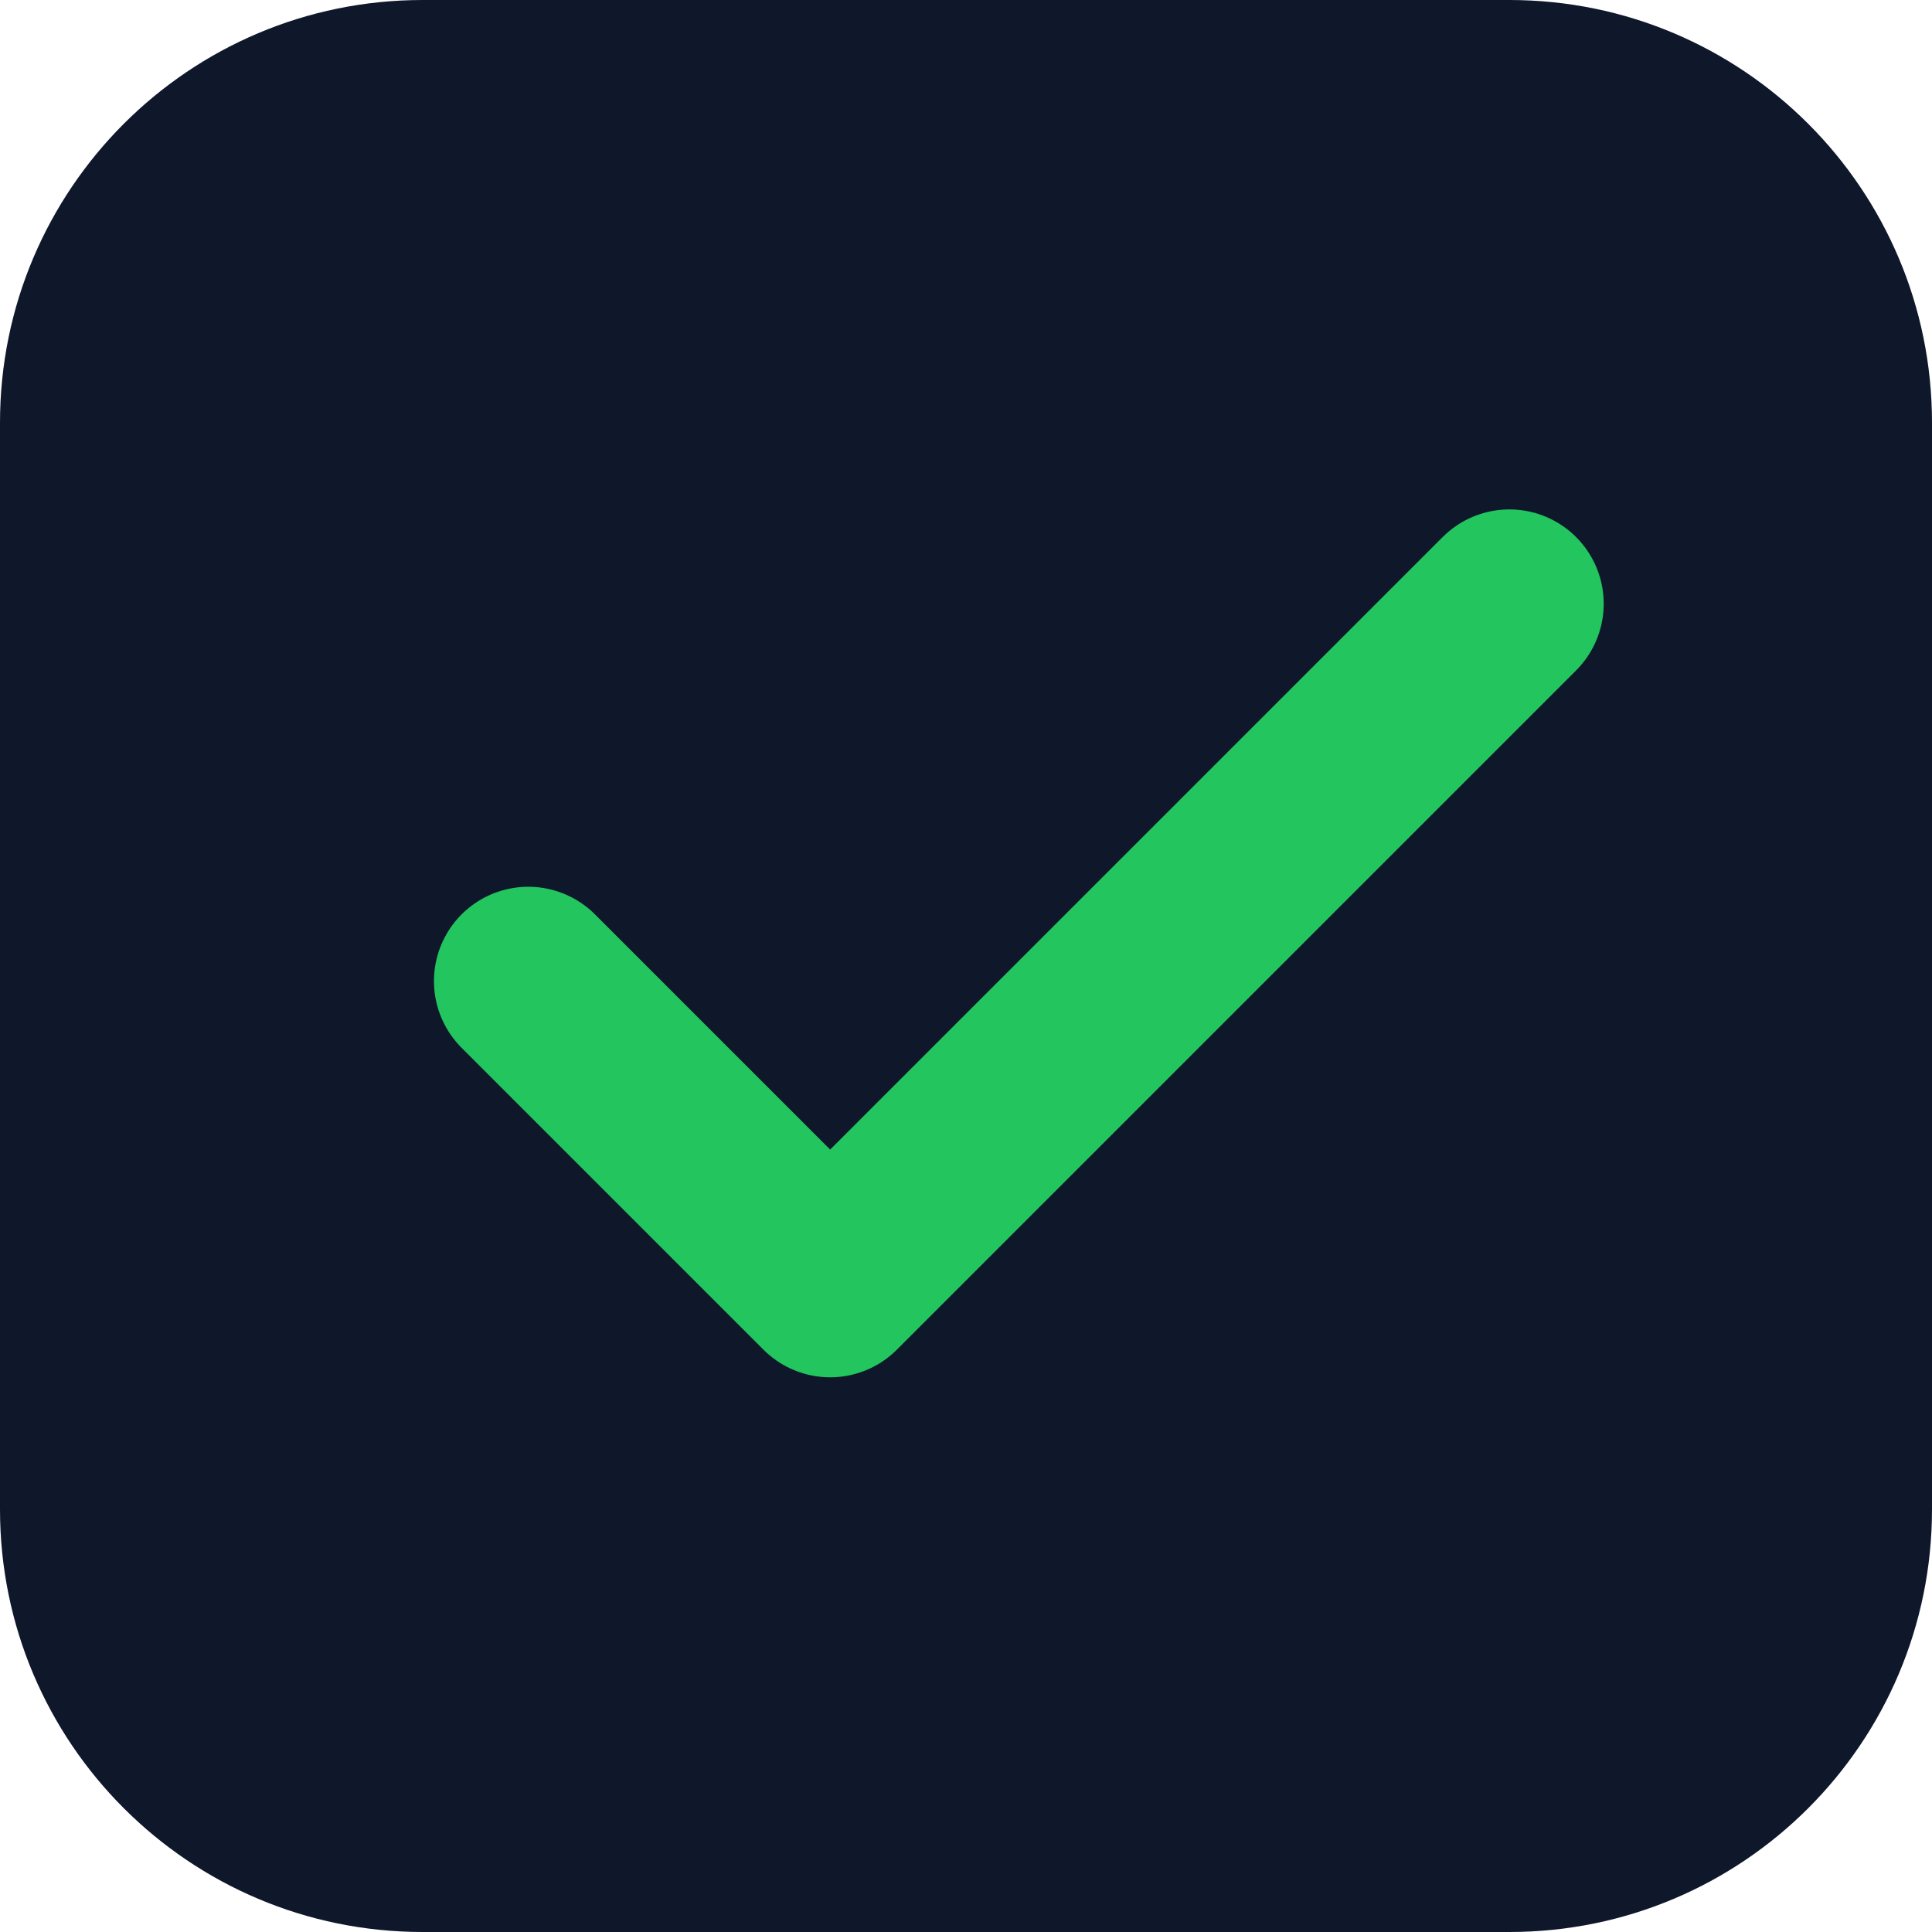
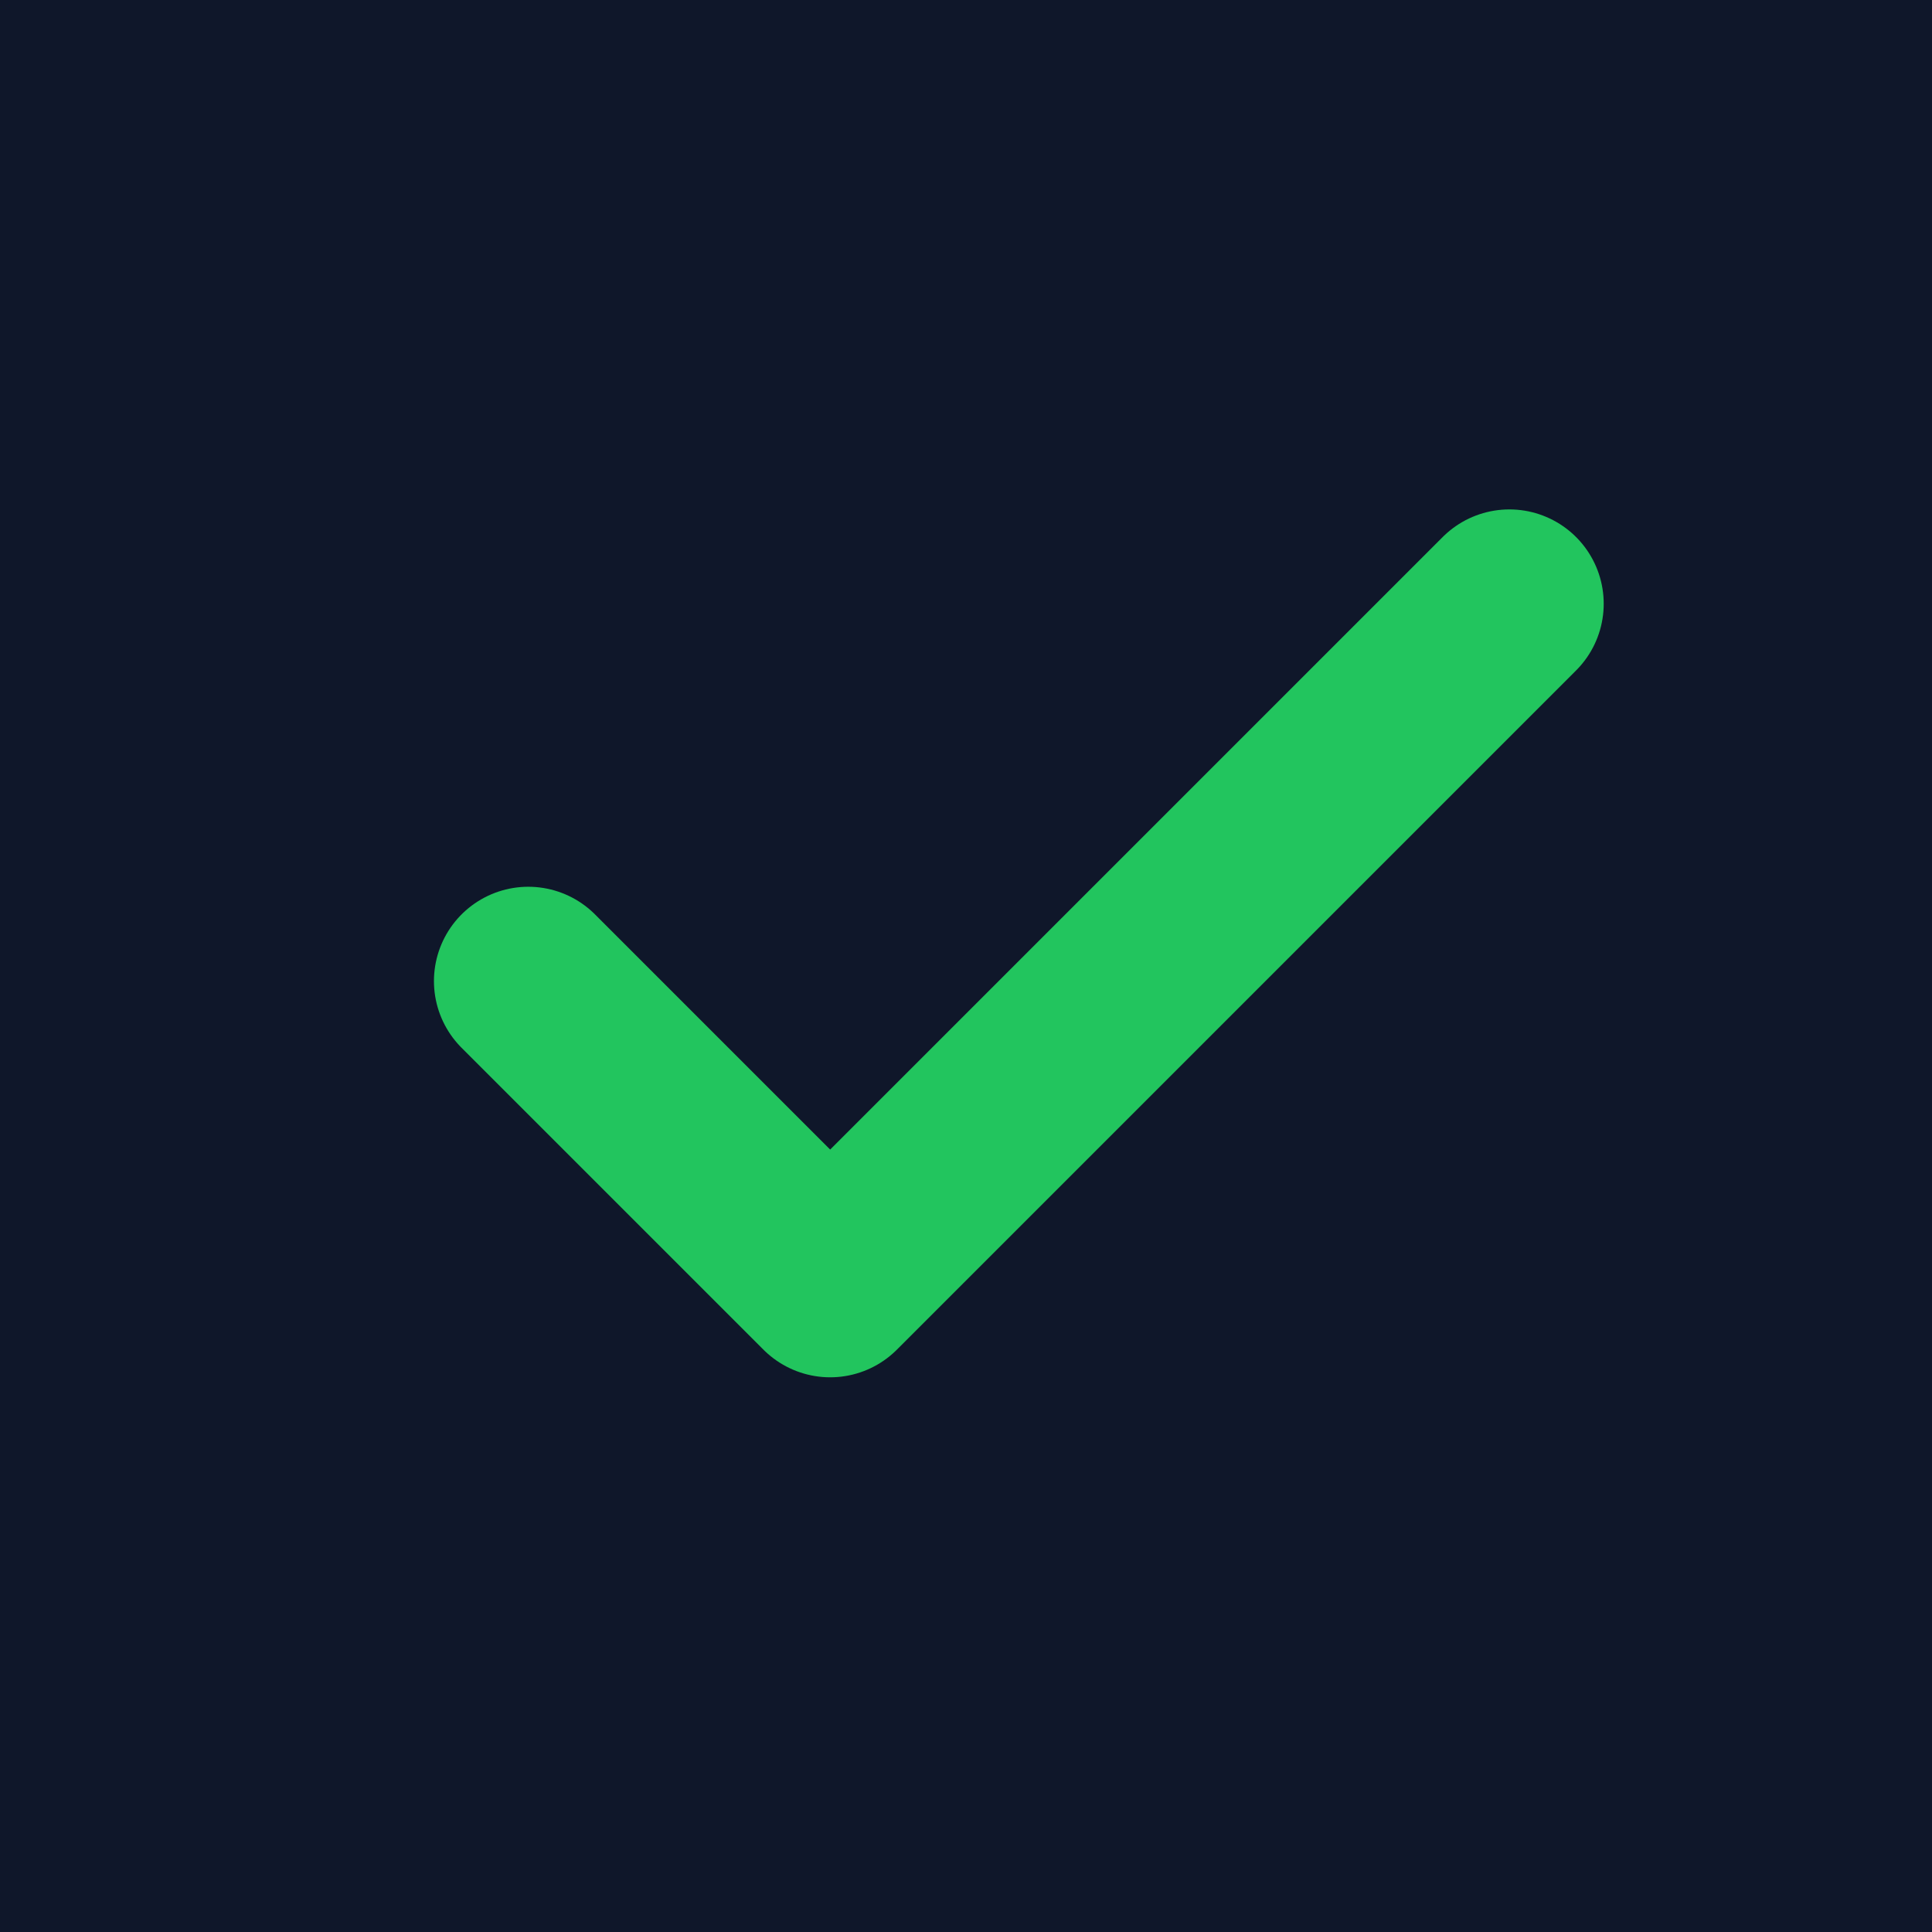
<svg xmlns="http://www.w3.org/2000/svg" viewBox="0 0 512 512">
-   <rect width="512" height="512" fill="#0f172a" rx="112" />
+   <rect width="512" height="512" fill="#0f172a" />
  <path d="M140 260 l80 80 l180 -180" fill="none" stroke="#22c55e" stroke-width="50" stroke-linecap="round" stroke-linejoin="round" />
</svg>
